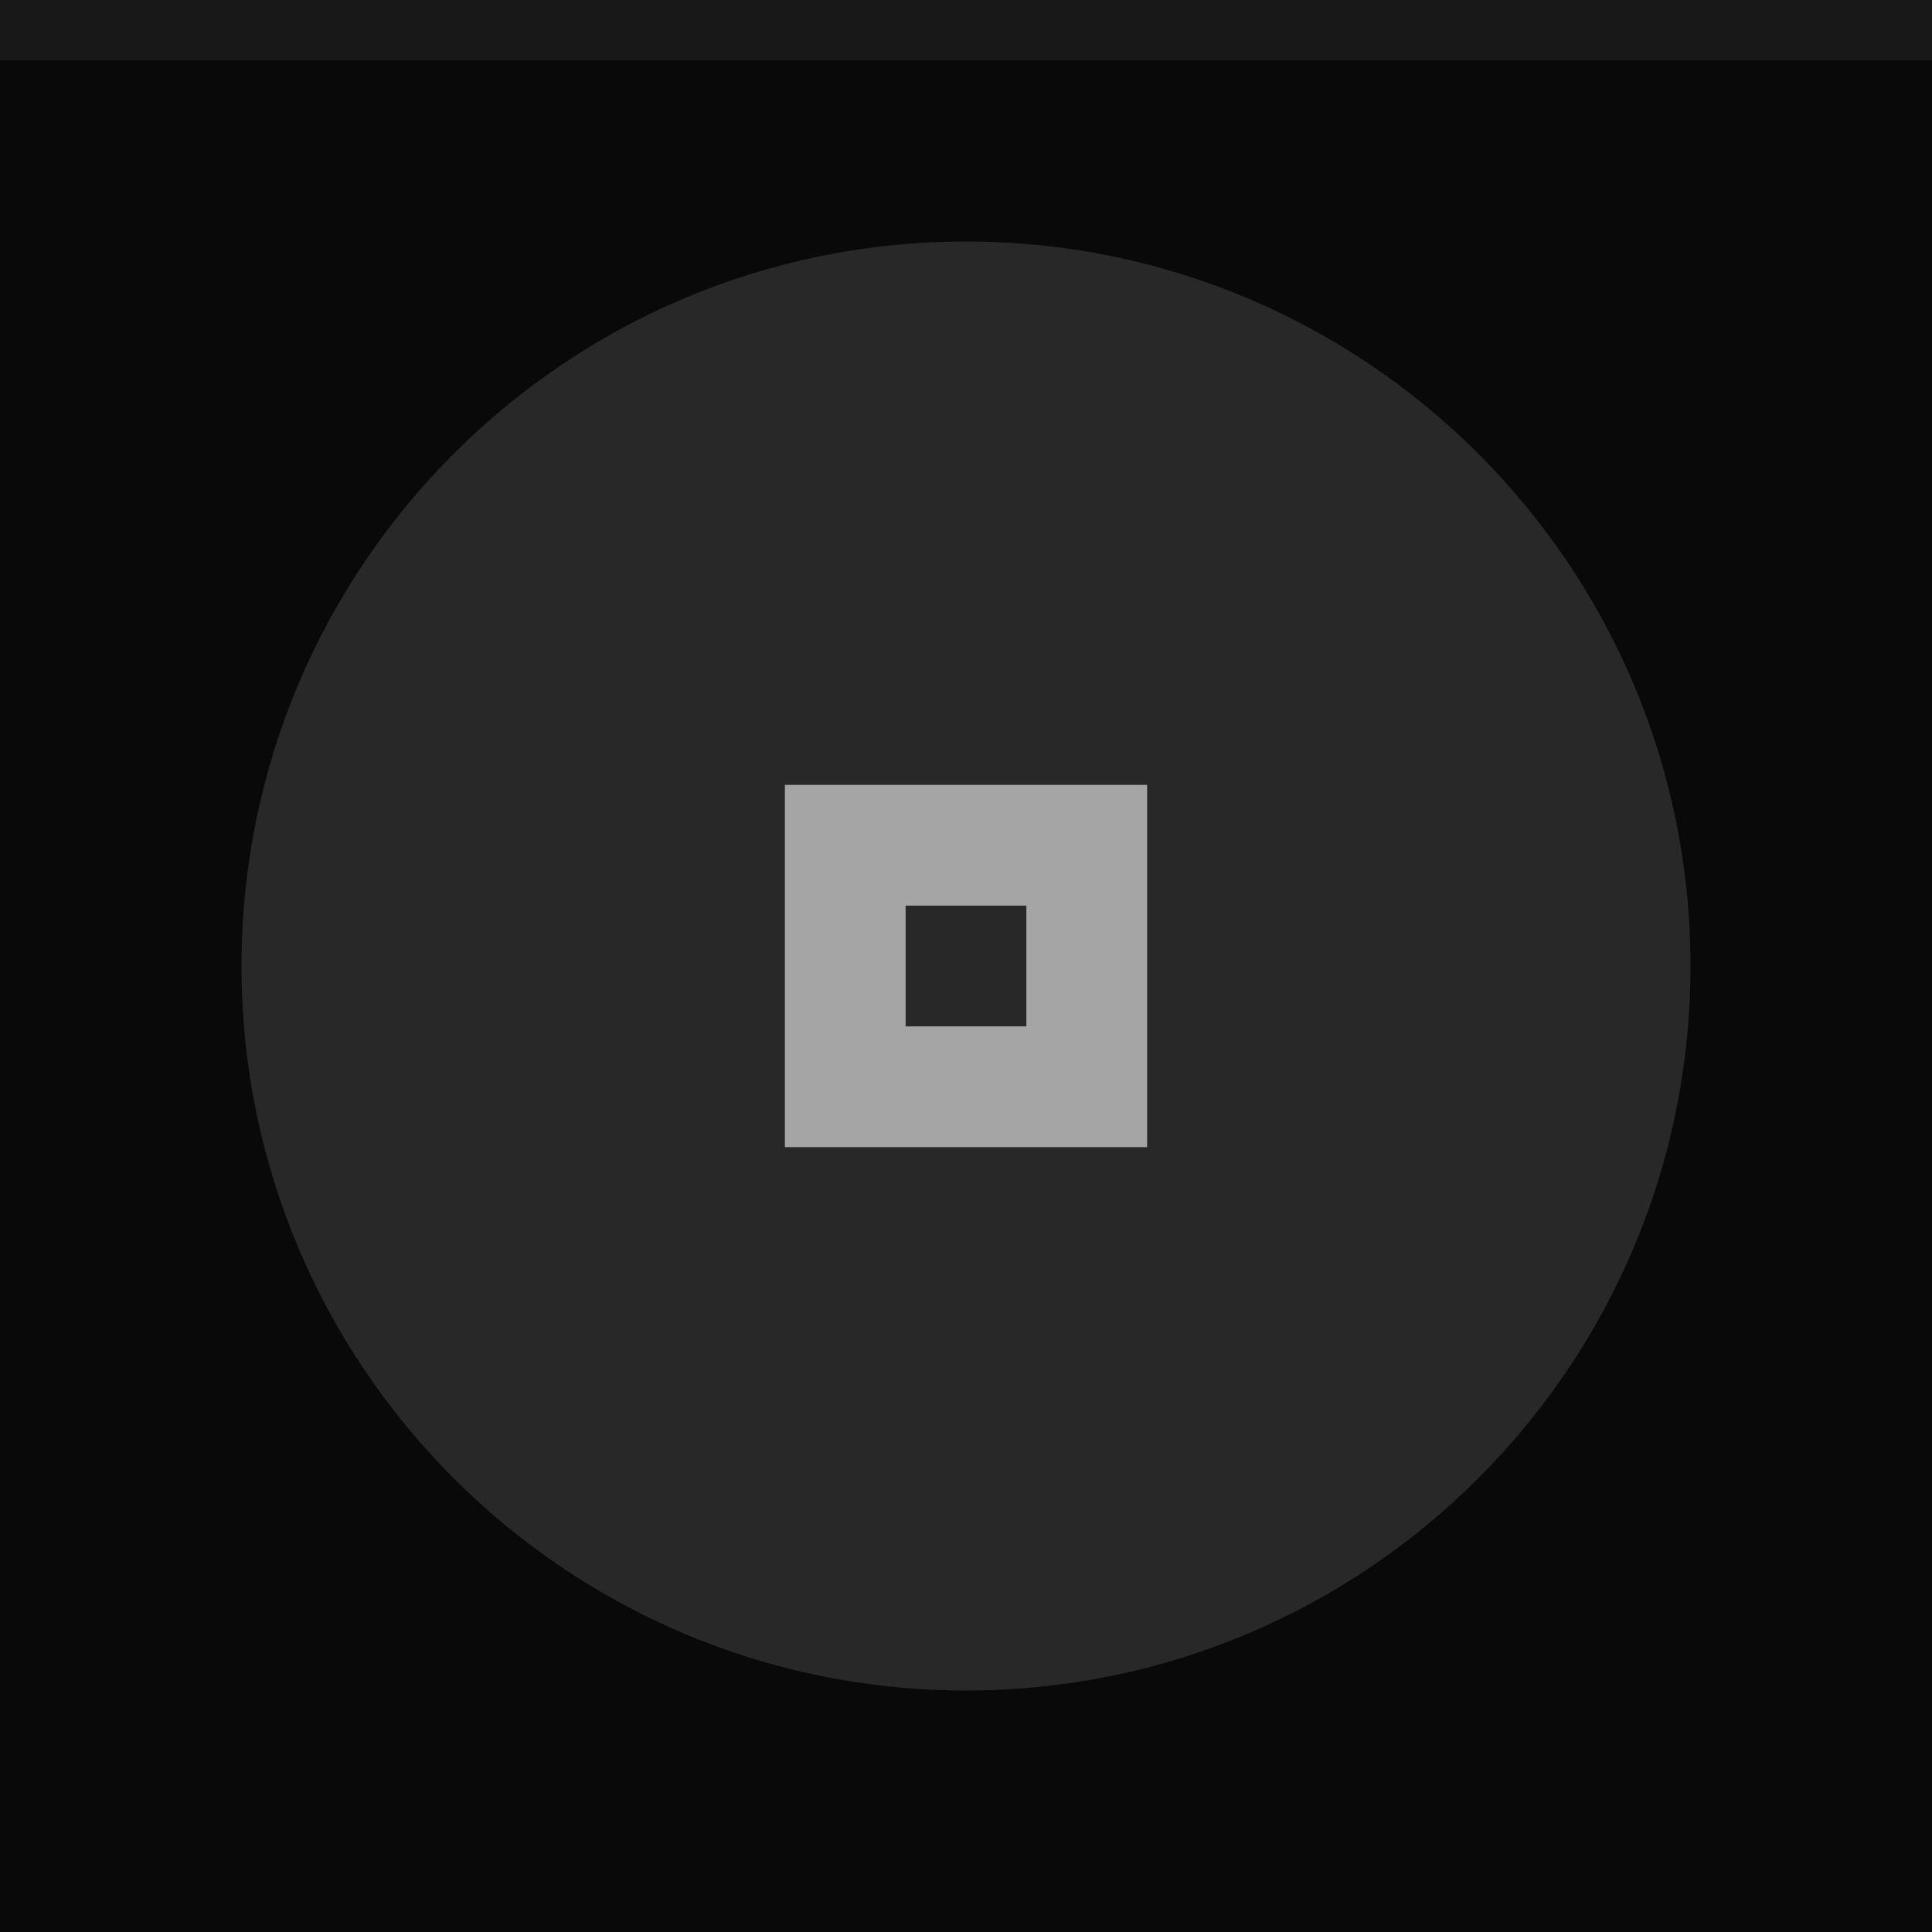
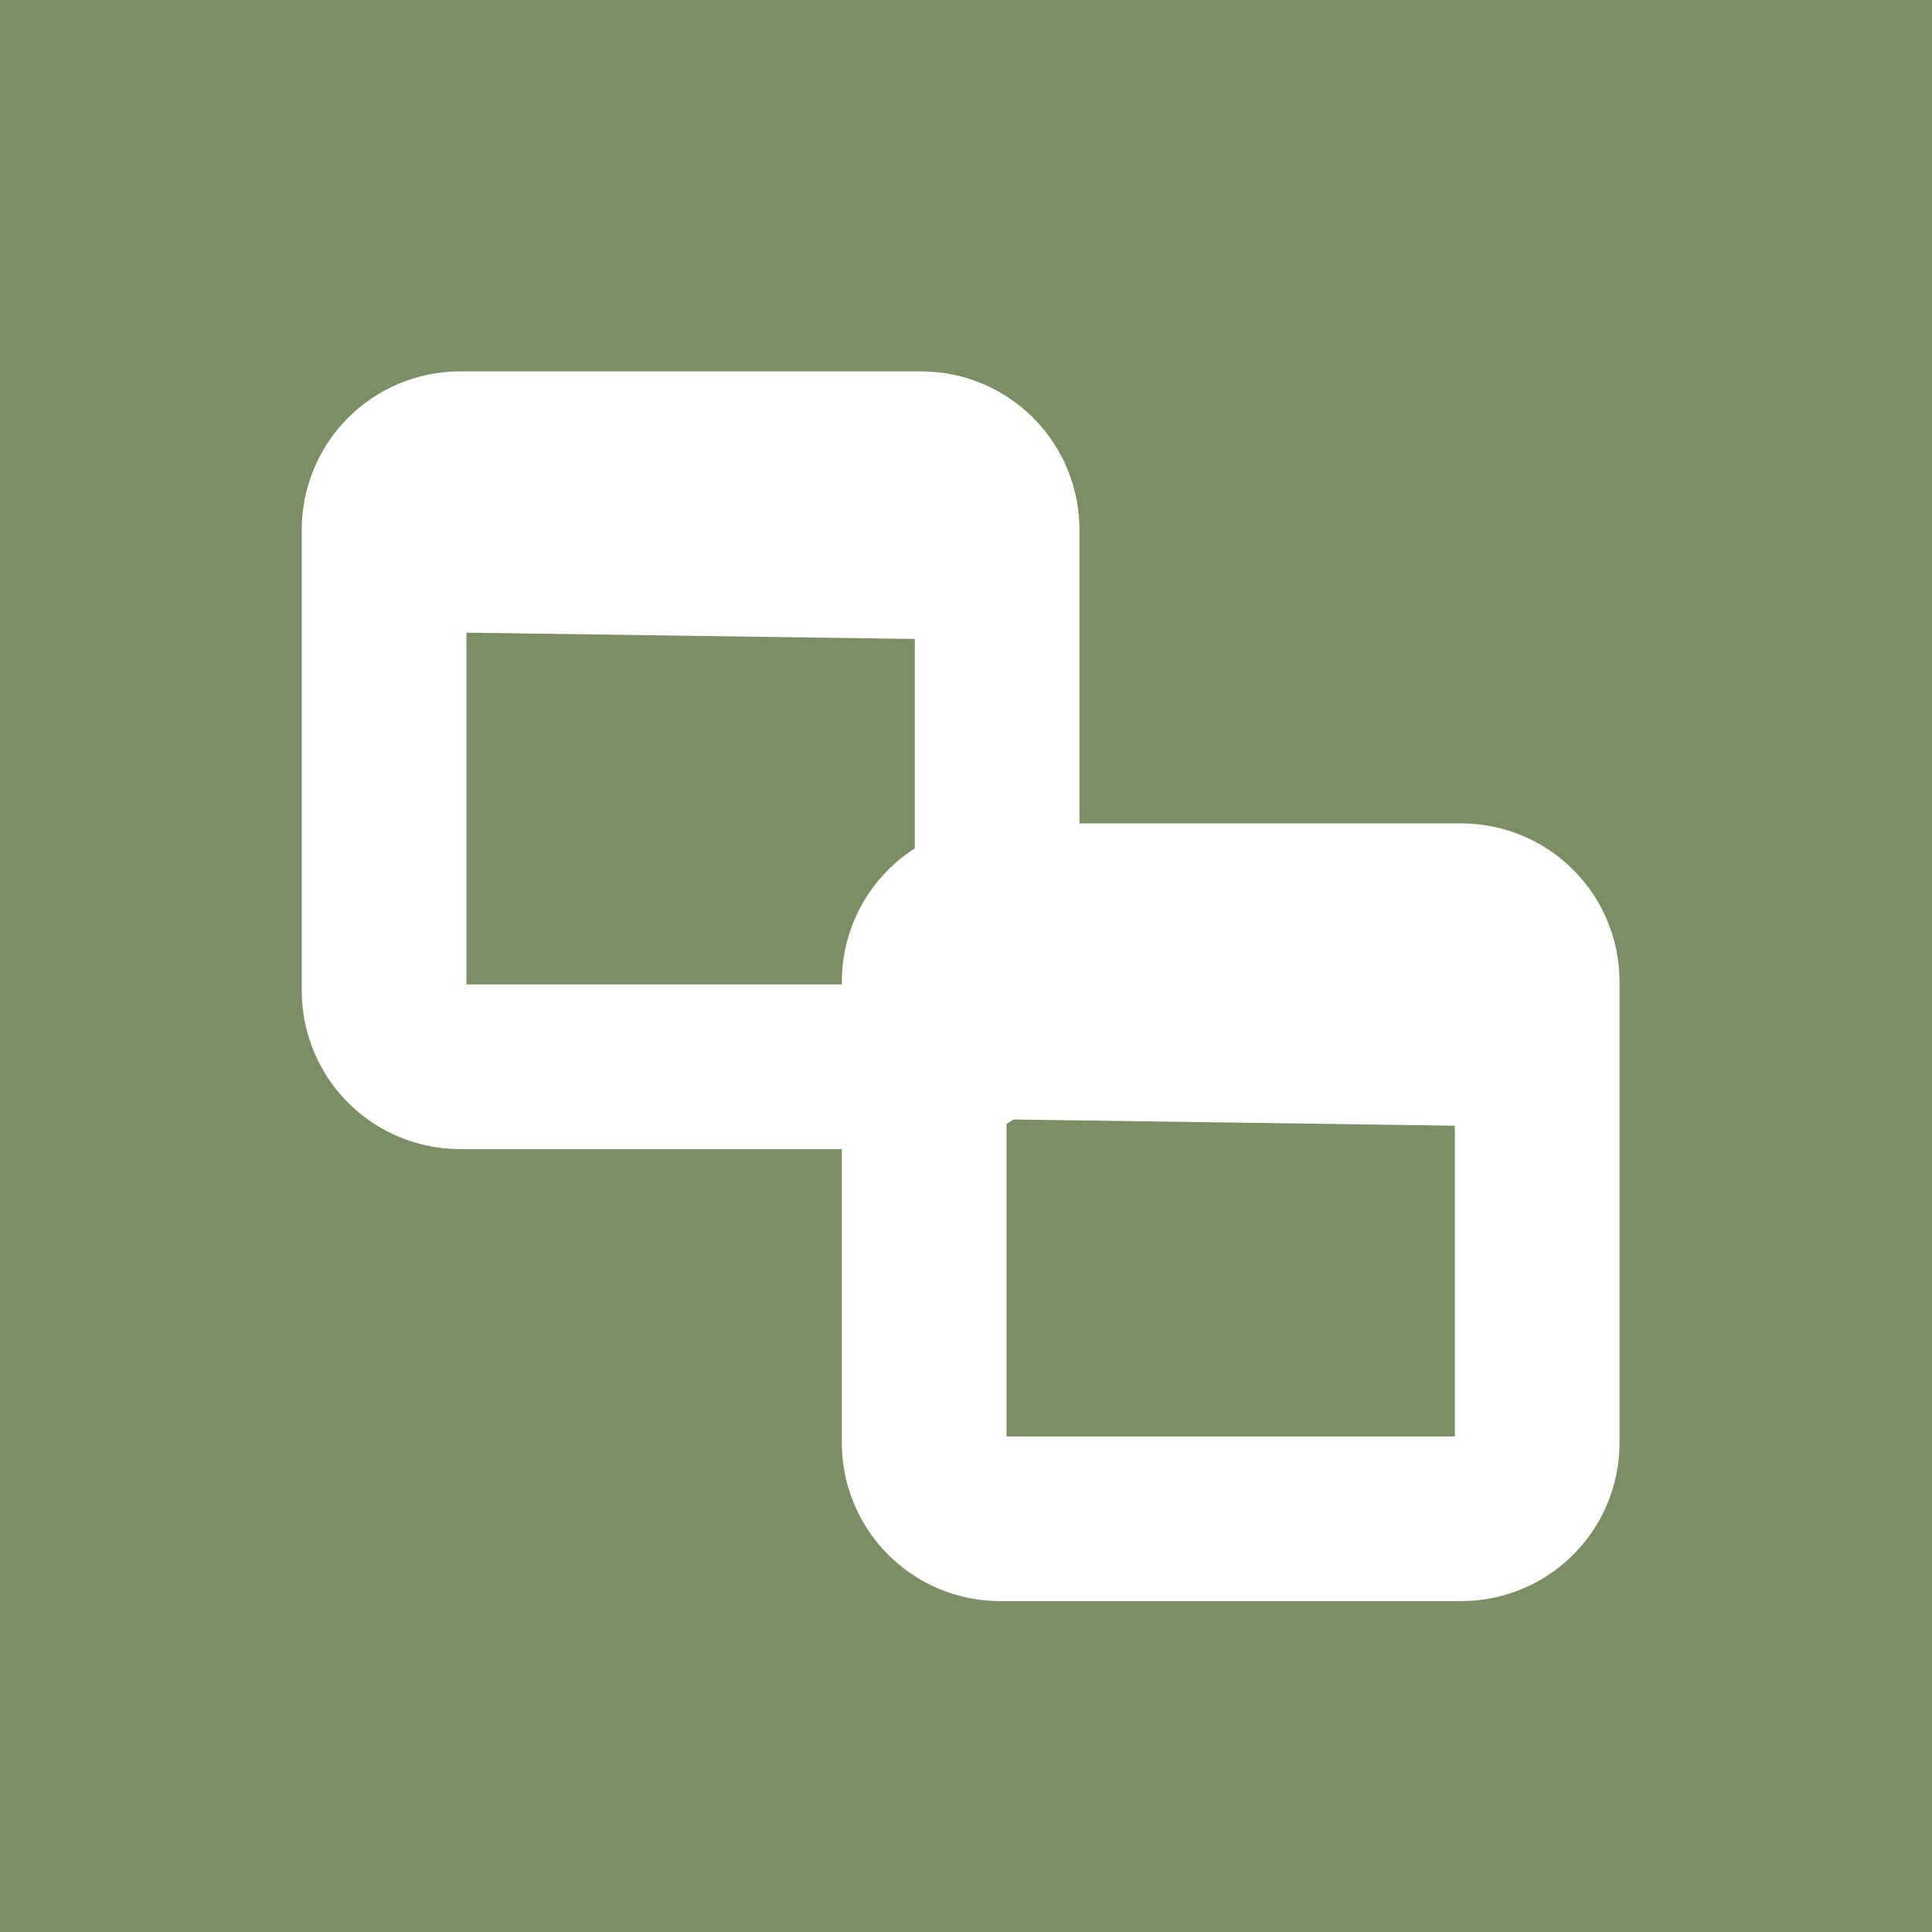
- <svg xmlns="http://www.w3.org/2000/svg" width="24" height="24" viewBox="0 0 24 24" version="1.1" id="svg5270">
-   <defs id="defs5274" />
-   <rect width="24" height="24" fill="#09090a" id="rect5260" x="0" y="0" style="stroke-width:0.75" />
-   <rect width="24" height="0.75" fill="#a5a5a5" fill-opacity="0.1" id="rect5262" x="0" y="0" style="stroke-width:0.75" />
-   <g fill="#a5a5a5" id="g5268" transform="scale(0.75)">
-     <circle cx="16" cy="16" r="12" opacity="0.2" id="circle5264" />
-     <path d="m 13,13 v 6 h 6 v -6 z m 2,2 h 2 v 2 h -2 z" id="path5266" />
-   </g>
+ <svg xmlns="http://www.w3.org/2000/svg" width="26" height="26" viewBox="0 0 26 26" version="1.1" id="svg1856">
+   <defs id="defs1860" />
+   <rect width="26" height="26" fill="#09090a" id="rect1846" style="fill:#7a8f64;fill-opacity:1;stroke-width:0.812" x="0" y="0" />
+   <path id="rect496" style="fill:none;fill-opacity:0.99;fill-rule:evenodd;stroke:#ffffff;stroke-width:2.216;stroke-linecap:round;stroke-linejoin:round;stroke-dasharray:none;stroke-dashoffset:90.746;stroke-opacity:1;paint-order:stroke fill markers" d="m 6.193,6.106 h 6.202 c 0.567,0 1.024,0.457 1.024,1.024 v 6.202 c 0,0.567 -0.457,1.024 -1.024,1.024 H 6.193 c -0.567,0 -1.024,-0.457 -1.024,-1.024 V 7.13 c 0,-0.567 0.457,-1.024 1.024,-1.024 z" />
+   <path id="path288" style="fill:none;fill-opacity:0.99;fill-rule:evenodd;stroke:#ffffff;stroke-width:2.216;stroke-linecap:round;stroke-linejoin:round;stroke-dasharray:none;stroke-dashoffset:90.746;stroke-opacity:1;paint-order:stroke fill markers" d="m 13.461,12.189 h 6.202 c 0.567,0 1.024,0.457 1.024,1.024 v 6.202 c 0,0.567 -0.457,1.024 -1.024,1.024 h -6.202 c -0.567,0 -1.024,-0.457 -1.024,-1.024 v -6.202 c 0,-0.567 0.457,-1.024 1.024,-1.024 z" />
+   <path style="fill:#7a8f64;fill-rule:evenodd;stroke:#ffffff;stroke-width:2.376;stroke-linecap:round;stroke-linejoin:round;stroke-dashoffset:90.746;paint-order:stroke fill markers" d="m 6.148,7.324 6.541,0.092" id="path543" />
+   <path style="fill:#7a8f64;fill-rule:evenodd;stroke:#ffffff;stroke-width:2.376;stroke-linecap:round;stroke-linejoin:round;stroke-dashoffset:90.746;paint-order:stroke fill markers" d="m 13.672,13.878 6.541,0.092" id="path545" />
</svg>
